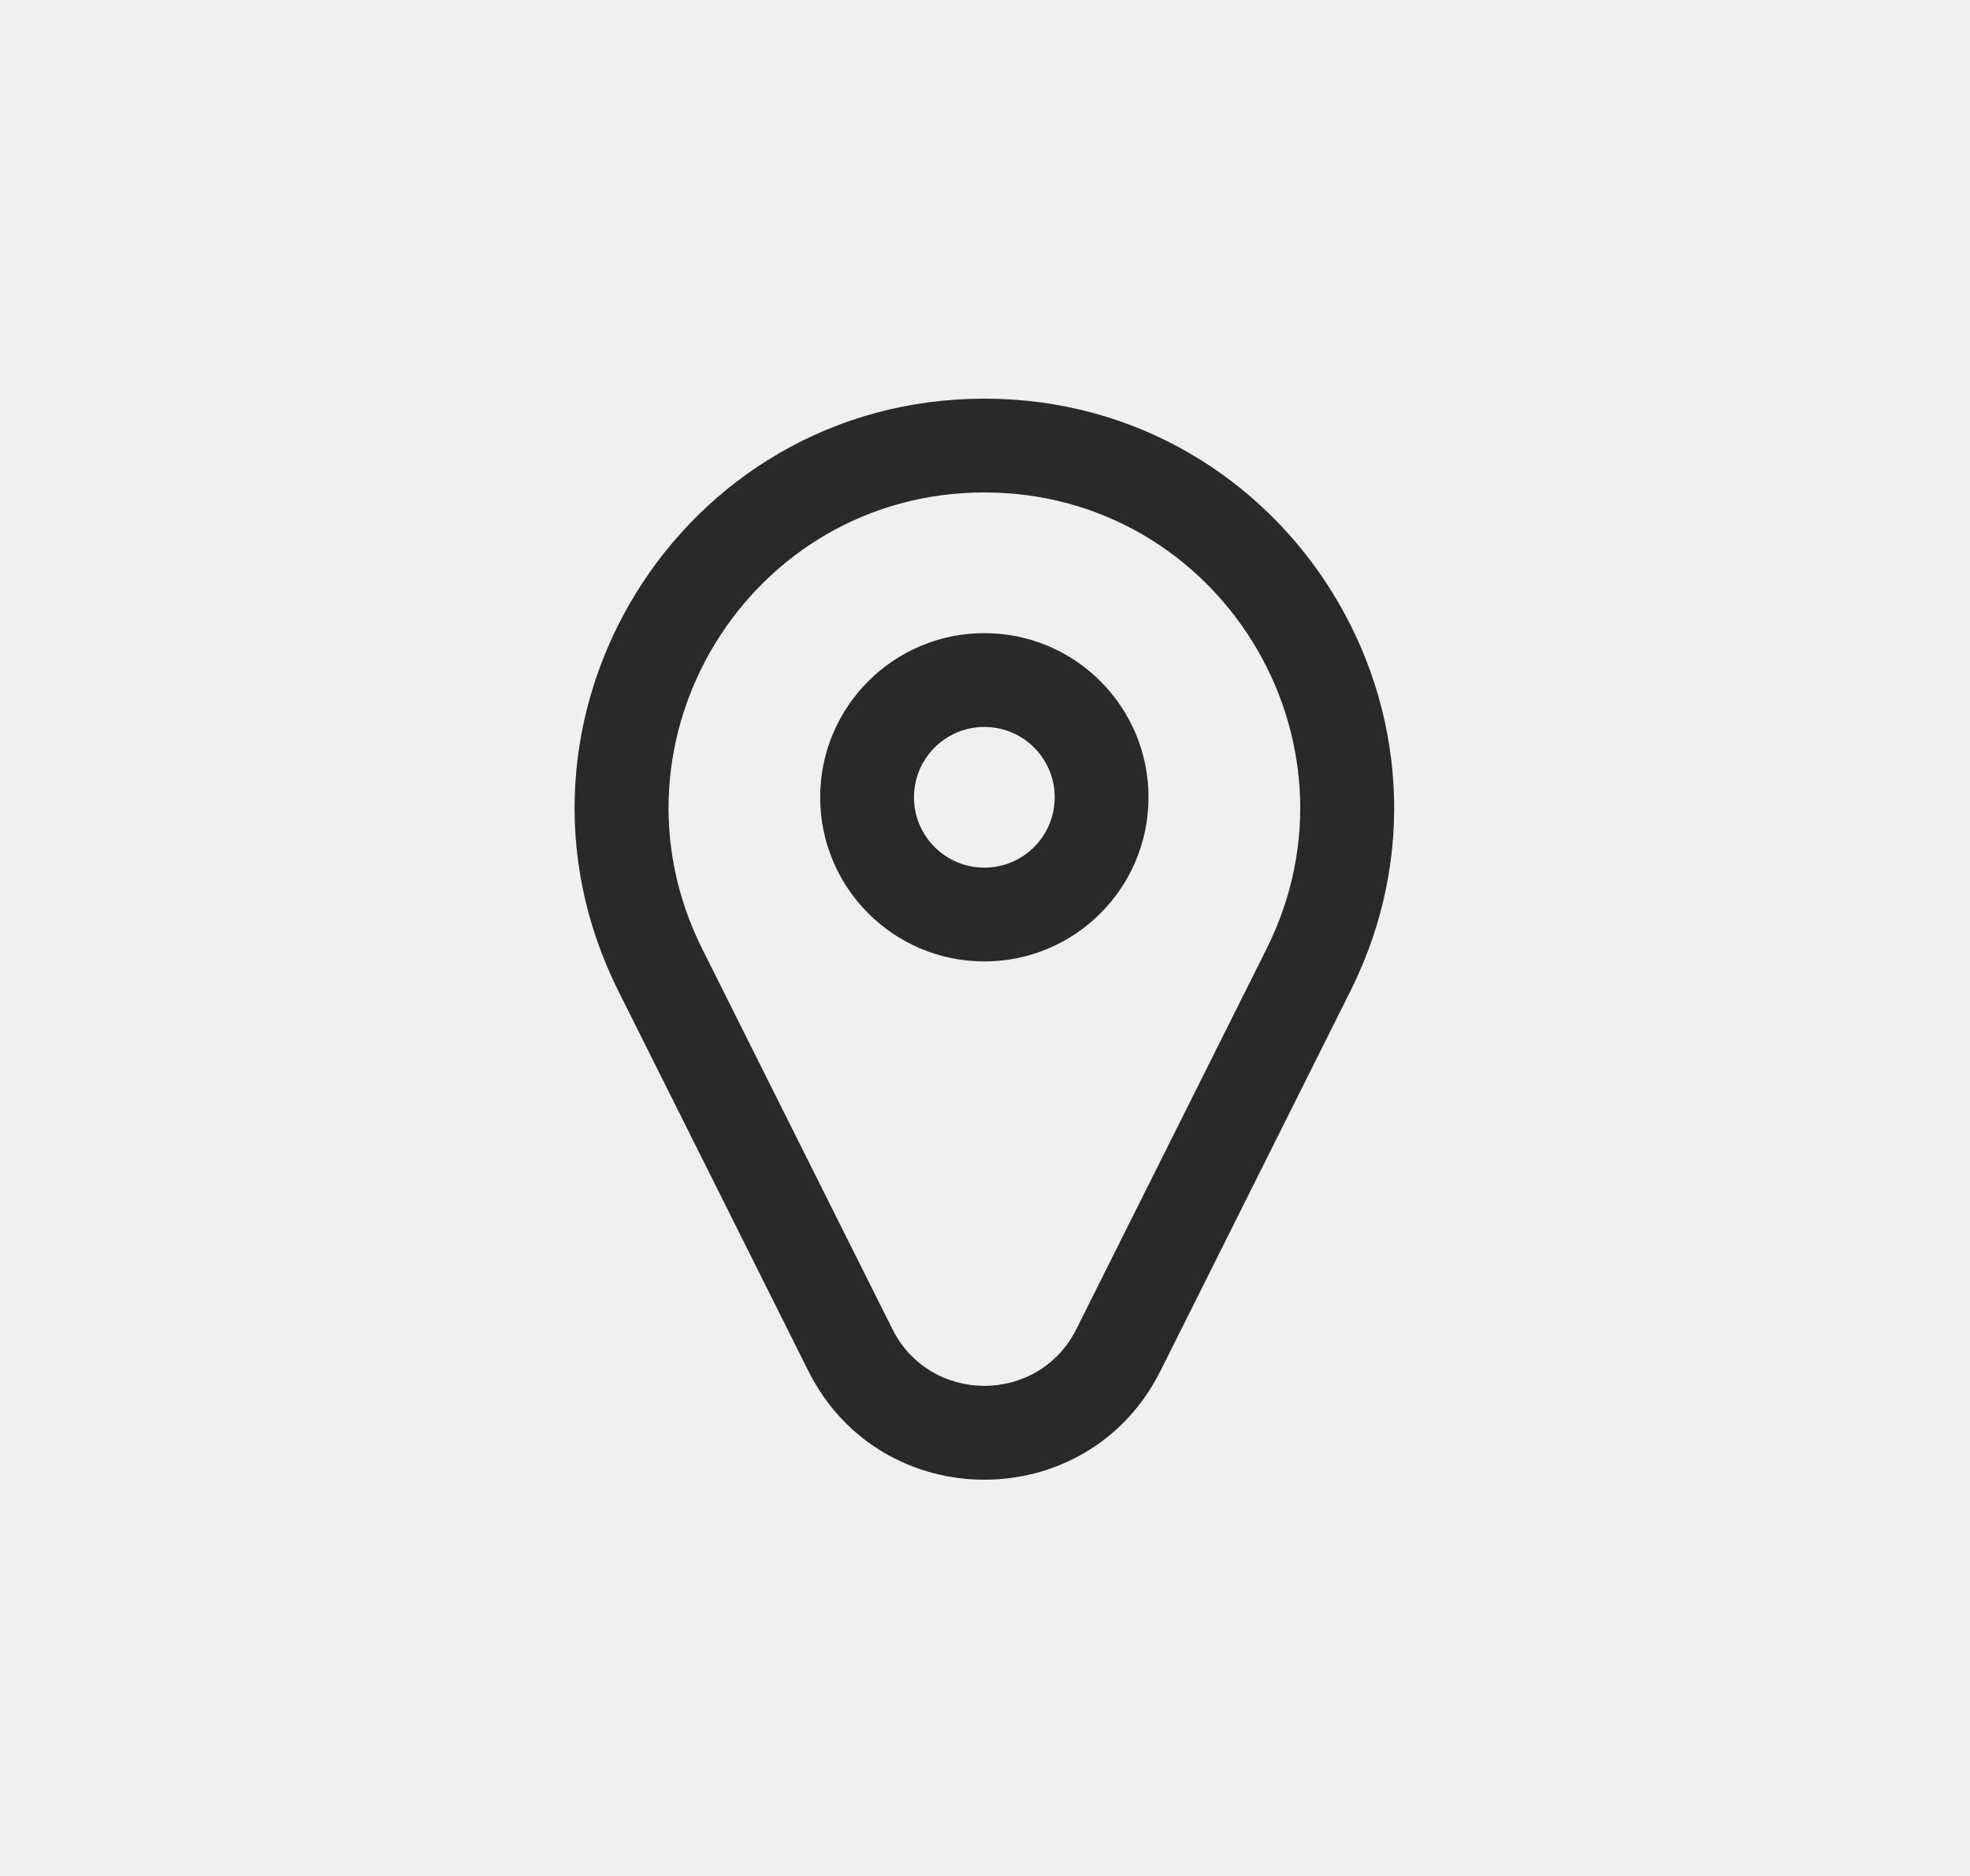
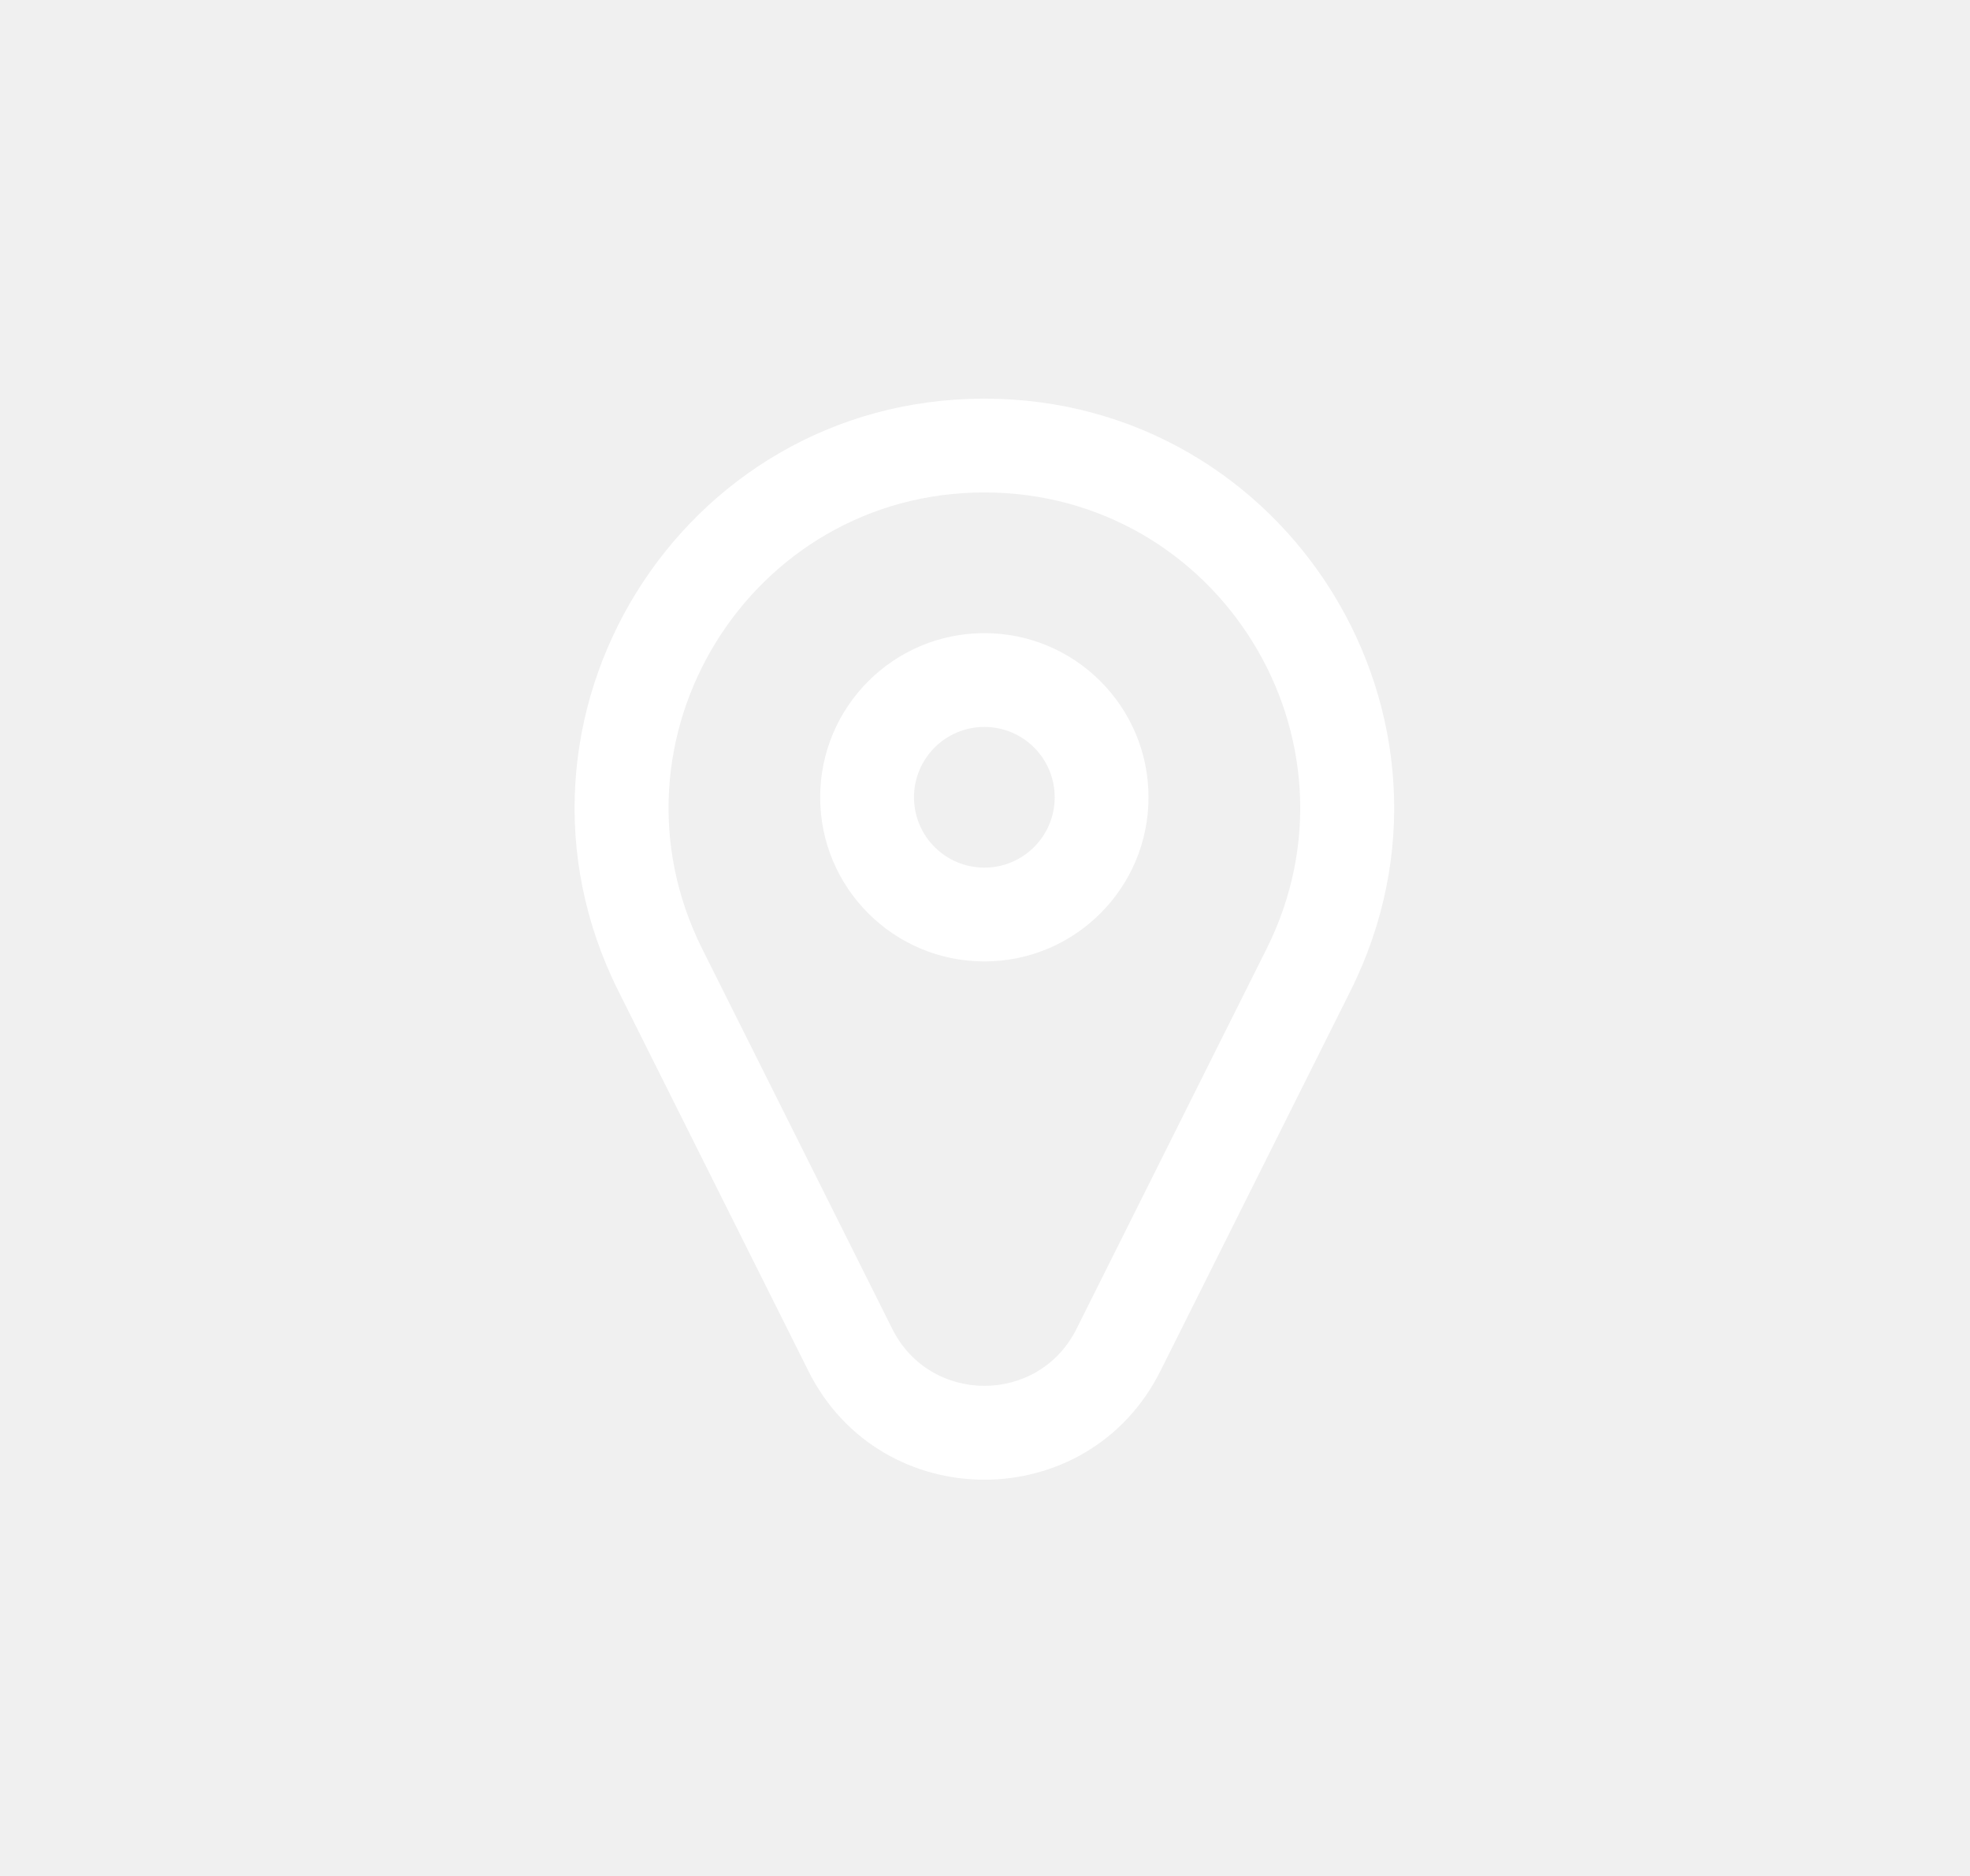
<svg xmlns="http://www.w3.org/2000/svg" width="21" height="20" viewBox="0 0 21 20" fill="none">
-   <path fill-rule="evenodd" clip-rule="evenodd" d="M6.591 10.564C5.141 7.663 7.25 4.25 10.493 4.25C13.736 4.25 15.846 7.663 14.396 10.564L12.37 14.616C11.597 16.162 9.39 16.162 8.617 14.616L6.591 10.564ZM10.493 5.25C7.994 5.25 6.368 7.881 7.486 10.117L9.512 14.168C9.916 14.977 11.071 14.977 11.475 14.168L13.501 10.117C14.619 7.881 12.993 5.25 10.493 5.25Z" fill="#292929" />
-   <path fill-rule="evenodd" clip-rule="evenodd" d="M8.743 8.5C8.743 7.534 9.527 6.75 10.493 6.75C11.46 6.75 12.243 7.534 12.243 8.5C12.243 9.466 11.46 10.25 10.493 10.25C9.527 10.25 8.743 9.466 8.743 8.5ZM10.493 7.75C10.079 7.75 9.743 8.086 9.743 8.5C9.743 8.914 10.079 9.25 10.493 9.25C10.908 9.25 11.243 8.914 11.243 8.5C11.243 8.086 10.908 7.75 10.493 7.75Z" fill="#292929" />
+   <path fill-rule="evenodd" clip-rule="evenodd" d="M6.591 10.564C5.141 7.663 7.25 4.25 10.493 4.25C13.736 4.25 15.846 7.663 14.396 10.564L12.37 14.616C11.597 16.162 9.39 16.162 8.617 14.616L6.591 10.564ZM10.493 5.25C7.994 5.25 6.368 7.881 7.486 10.117L9.512 14.168C9.916 14.977 11.071 14.977 11.475 14.168L13.501 10.117C14.619 7.881 12.993 5.25 10.493 5.25Z" fill="#fff" />
+   <path fill-rule="evenodd" clip-rule="evenodd" d="M8.743 8.5C8.743 7.534 9.527 6.75 10.493 6.75C11.46 6.75 12.243 7.534 12.243 8.5C12.243 9.466 11.46 10.25 10.493 10.25C9.527 10.25 8.743 9.466 8.743 8.5ZM10.493 7.75C10.079 7.75 9.743 8.086 9.743 8.5C9.743 8.914 10.079 9.25 10.493 9.25C10.908 9.25 11.243 8.914 11.243 8.5C11.243 8.086 10.908 7.75 10.493 7.75Z" fill="#fff" />
</svg>
